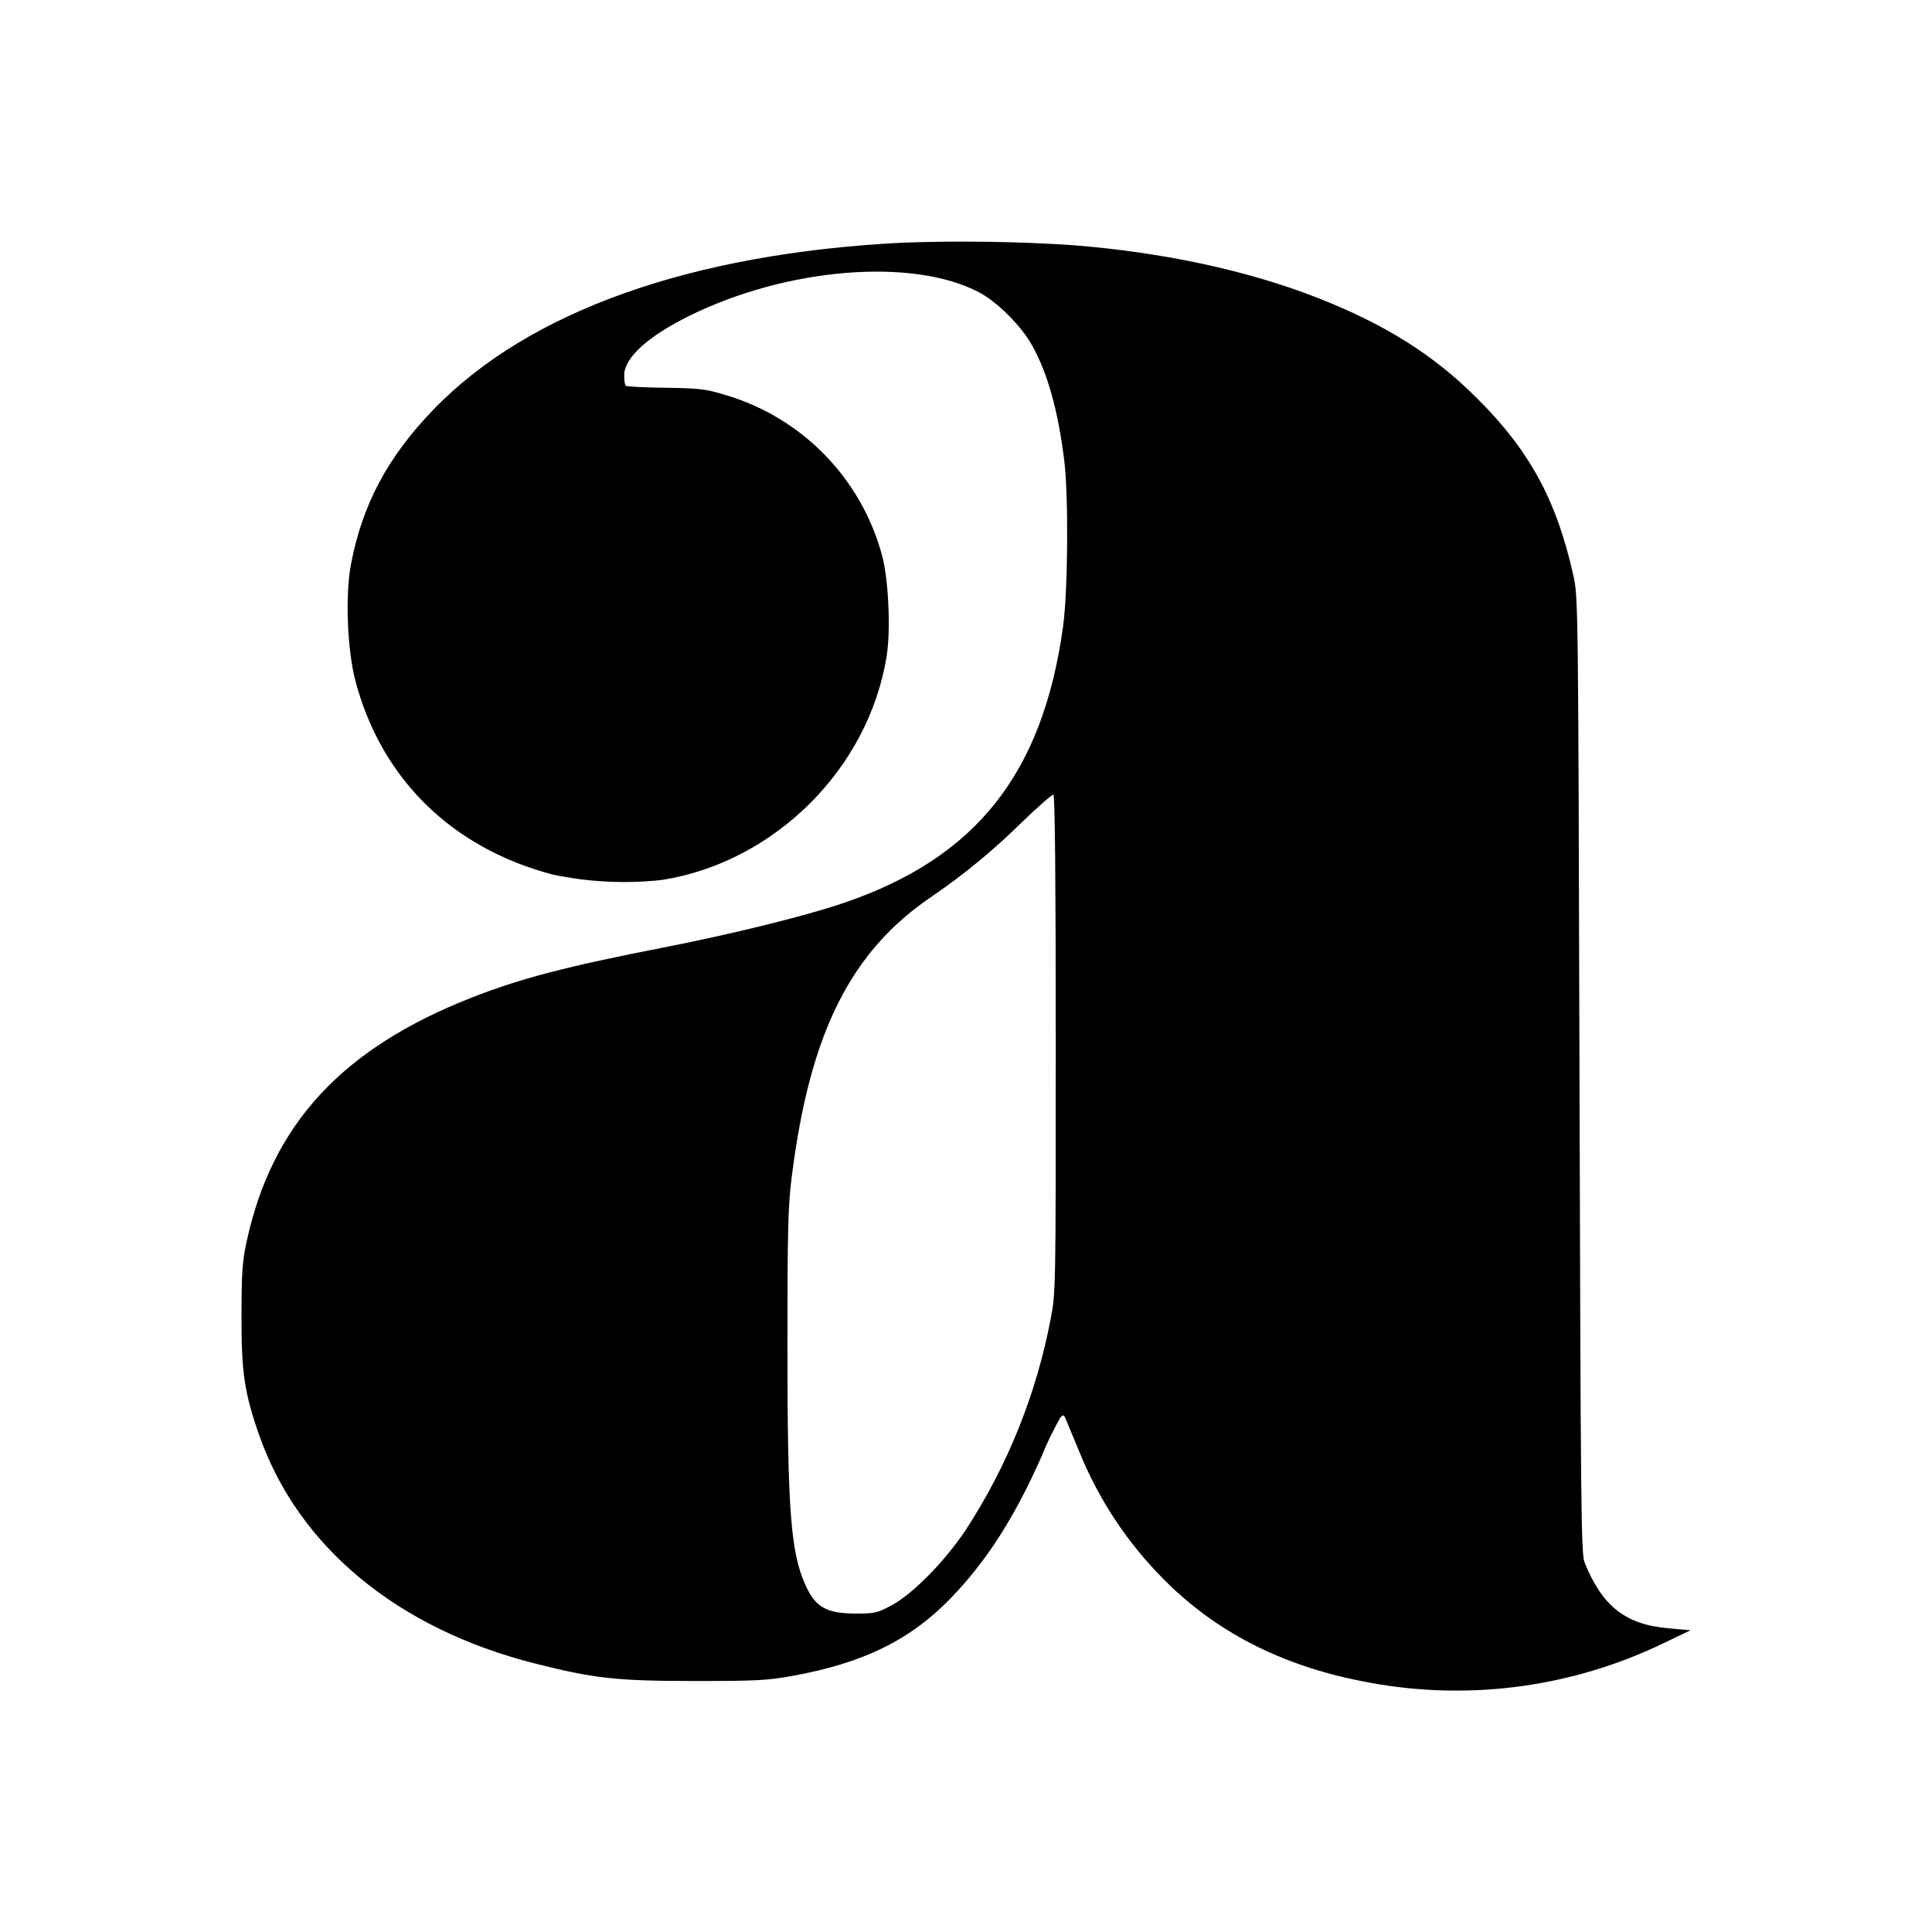
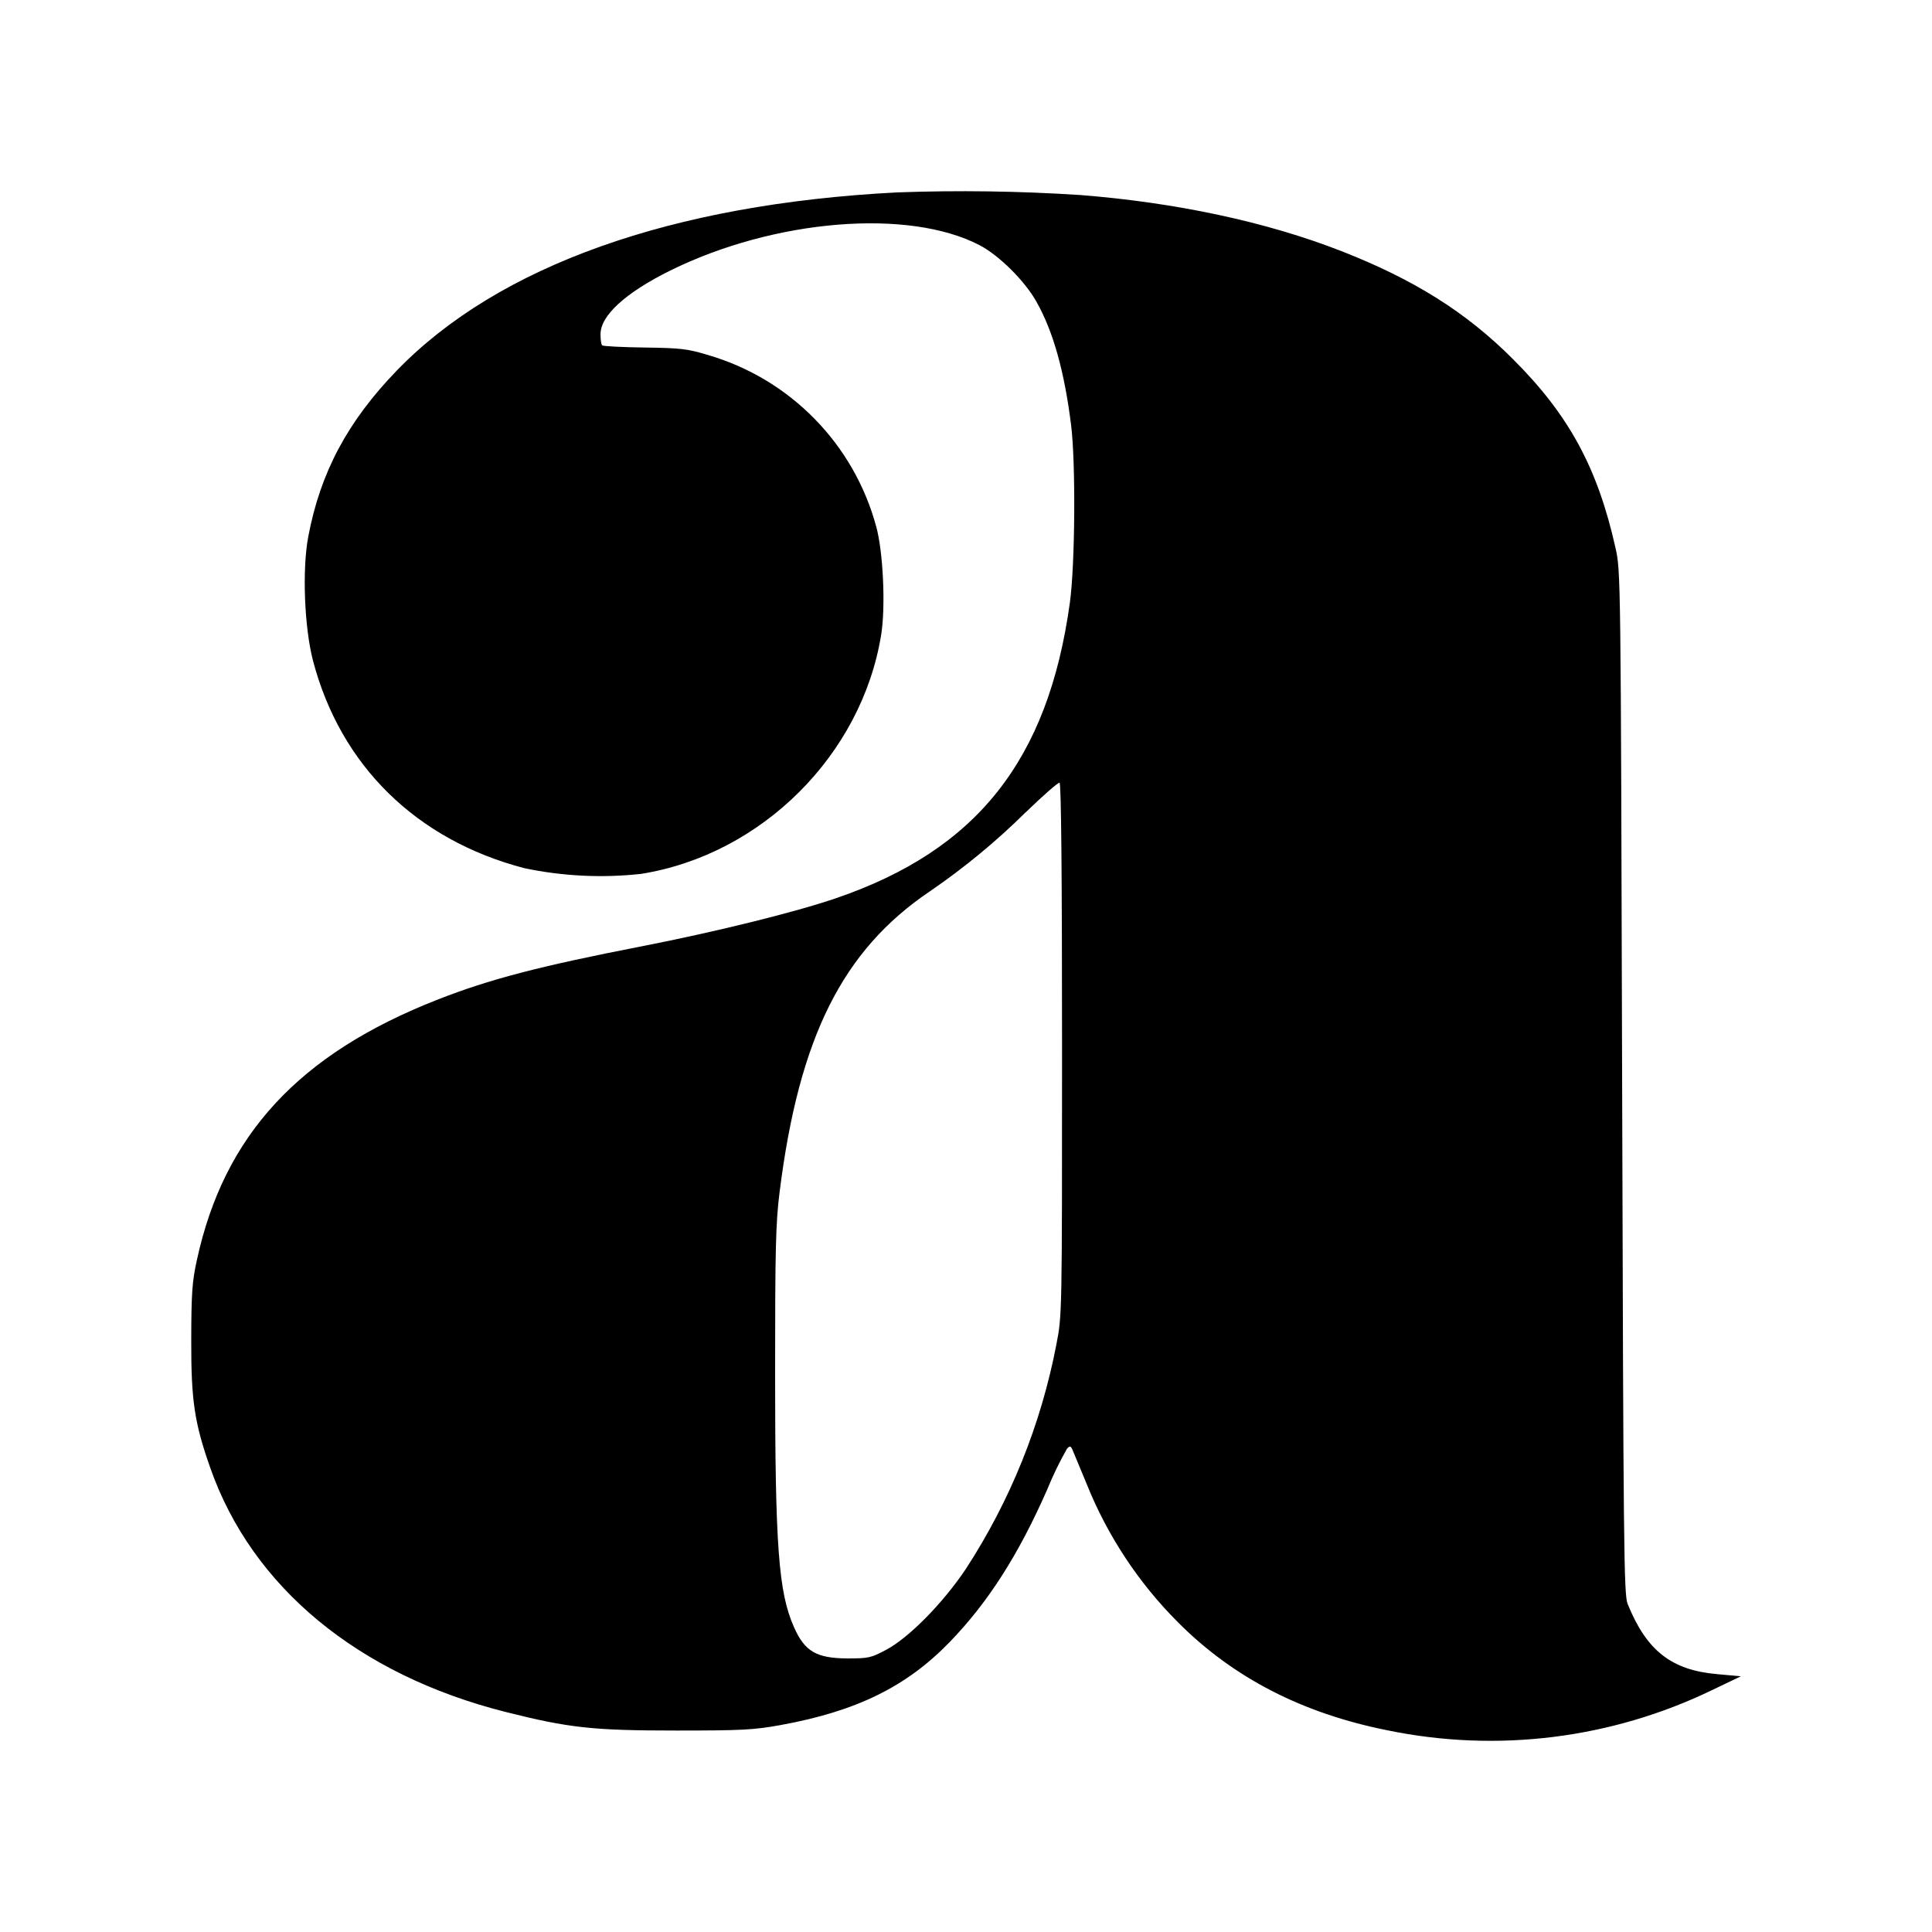
- <svg xmlns="http://www.w3.org/2000/svg" viewBox="0 0 24 24">
-   <path d="M13.318 3.045c1.124.088 2.175.313 3.044.653.842.33 1.444.707 1.987 1.25.653.65.987 1.265 1.195 2.197.061.273.061.302.077 6.212.015 5.43.02 5.947.064 6.055.22.542.508.769 1.04.815l.275.025-.334.16a5.92 5.92 0 0 1-3.768.468c-.99-.197-1.793-.61-2.434-1.253a4.8 4.8 0 0 1-1.06-1.602l-.162-.39c-.024-.06-.034-.064-.068-.029a4 4 0 0 0-.232.478c-.333.756-.683 1.305-1.13 1.768-.504.521-1.086.807-1.97.967-.309.056-.452.063-1.206.063-.972 0-1.247-.03-1.985-.216-1.712-.432-2.944-1.45-3.43-2.835-.184-.523-.223-.782-.221-1.484.001-.541.01-.68.065-.928.315-1.454 1.185-2.396 2.798-3.028.602-.236 1.179-.387 2.377-.62.862-.169 1.773-.394 2.249-.557 1.638-.56 2.465-1.605 2.717-3.433.061-.441.069-1.63.014-2.066-.078-.621-.207-1.083-.4-1.426-.134-.242-.435-.542-.662-.66-.824-.431-2.385-.303-3.594.294-.52.258-.81.522-.81.74 0 .06.008.118.019.129.01.01.232.022.492.025.422.006.5.015.734.086a2.85 2.85 0 0 1 1.958 1.996c.08.29.11.928.057 1.254-.225 1.395-1.389 2.555-2.789 2.778a4.3 4.3 0 0 1-1.359-.067c-1.254-.329-2.132-1.192-2.452-2.41-.1-.386-.127-1.056-.055-1.439.14-.745.457-1.34 1.03-1.932 1.179-1.217 3.193-1.934 5.813-2.068a21 21 0 0 1 2.116.03m-.623 7.168a8 8 0 0 1-1.116.921c-1.015.686-1.52 1.697-1.745 3.494-.045.362-.052.649-.052 2.109 0 2.008.04 2.54.219 2.943.125.283.26.362.621.364.244 0 .274-.006.45-.1.264-.14.66-.543.924-.937a7.3 7.3 0 0 0 1.054-2.614c.065-.334.065-.346.065-3.424 0-2.034-.01-3.092-.029-3.097-.016-.005-.192.149-.391.342z" />
+ <svg xmlns="http://www.w3.org/2000/svg" version="1.1" viewBox="0 0 192 192">
+   <path d="m107.28 19.375c9.616 0.753 18.608 2.678 26.043 5.587 7.204 2.823 12.354 6.049 17 10.694 5.587 5.561 8.444 10.823 10.224 18.796 0.522 2.336 0.522 2.584 0.659 53.147 0.128 46.456 0.171 50.879 0.548 51.803 1.882 4.637 4.346 6.579 8.898 6.973l2.353 0.214-2.857 1.369a50.648 50.648 0 0 1-32.237 4.004c-8.47-1.685-15.34-5.219-20.824-10.72a41.066 41.066 0 0 1-9.069-13.706l-1.386-3.337c-0.205-0.513-0.291-0.548-0.582-0.248a34.222 34.222 0 0 0-1.985 4.09c-2.849 6.468-5.843 11.165-9.668 15.126-4.312 4.457-9.291 6.904-16.854 8.273-2.644 0.479-3.867 0.539-10.318 0.539-8.316 0-10.669-0.257-16.983-1.848-14.647-3.696-25.187-12.405-29.345-24.255-1.574-4.474-1.908-6.69-1.891-12.696 0.009-4.628 0.086-5.818 0.556-7.939 2.695-12.44 10.138-20.499 23.938-25.906 5.15-2.019 10.087-3.311 20.336-5.304 7.375-1.446 15.169-3.371 19.241-4.765 14.014-4.791 21.089-13.732 23.245-29.371 0.522-3.773 0.59-13.945 0.12-17.676-0.667-5.313-1.771-9.266-3.422-12.2-1.146-2.07-3.722-4.637-5.664-5.647-7.05-3.687-20.405-2.592-30.748 2.515-4.449 2.207-6.93 4.466-6.93 6.331 0 0.513 0.068 1.01 0.163 1.104 0.086 0.086 1.985 0.188 4.209 0.214 3.61 0.051 4.278 0.128 6.28 0.736a24.383 24.383 0 0 1 16.752 17.077c0.684 2.481 0.941 7.939 0.488 10.729-1.925 11.935-11.884 21.859-23.861 23.767a36.788 36.788 0 0 1-11.627-0.573c-10.729-2.815-18.24-10.198-20.978-20.619-0.856-3.302-1.087-9.035-0.471-12.311 1.198-6.374 3.91-11.464 8.812-16.529 10.087-10.412 27.318-16.546 49.733-17.693a179.66 179.66 0 0 1 18.103 0.257m-5.33 61.326a68.444 68.444 0 0 1-9.548 7.88c-8.684 5.869-13.004 14.519-14.929 29.893-0.385 3.097-0.445 5.553-0.445 18.043 0 17.179 0.342 21.731 1.874 25.179 1.069 2.421 2.224 3.097 5.313 3.114 2.087 0 2.344-0.051 3.85-0.856 2.259-1.198 5.647-4.646 7.905-8.017a62.455 62.455 0 0 0 9.018-22.364c0.556-2.857 0.556-2.96 0.556-29.294 0-17.402-0.086-26.453-0.248-26.496-0.137-0.043-1.643 1.275-3.345 2.926z" />
</svg>
